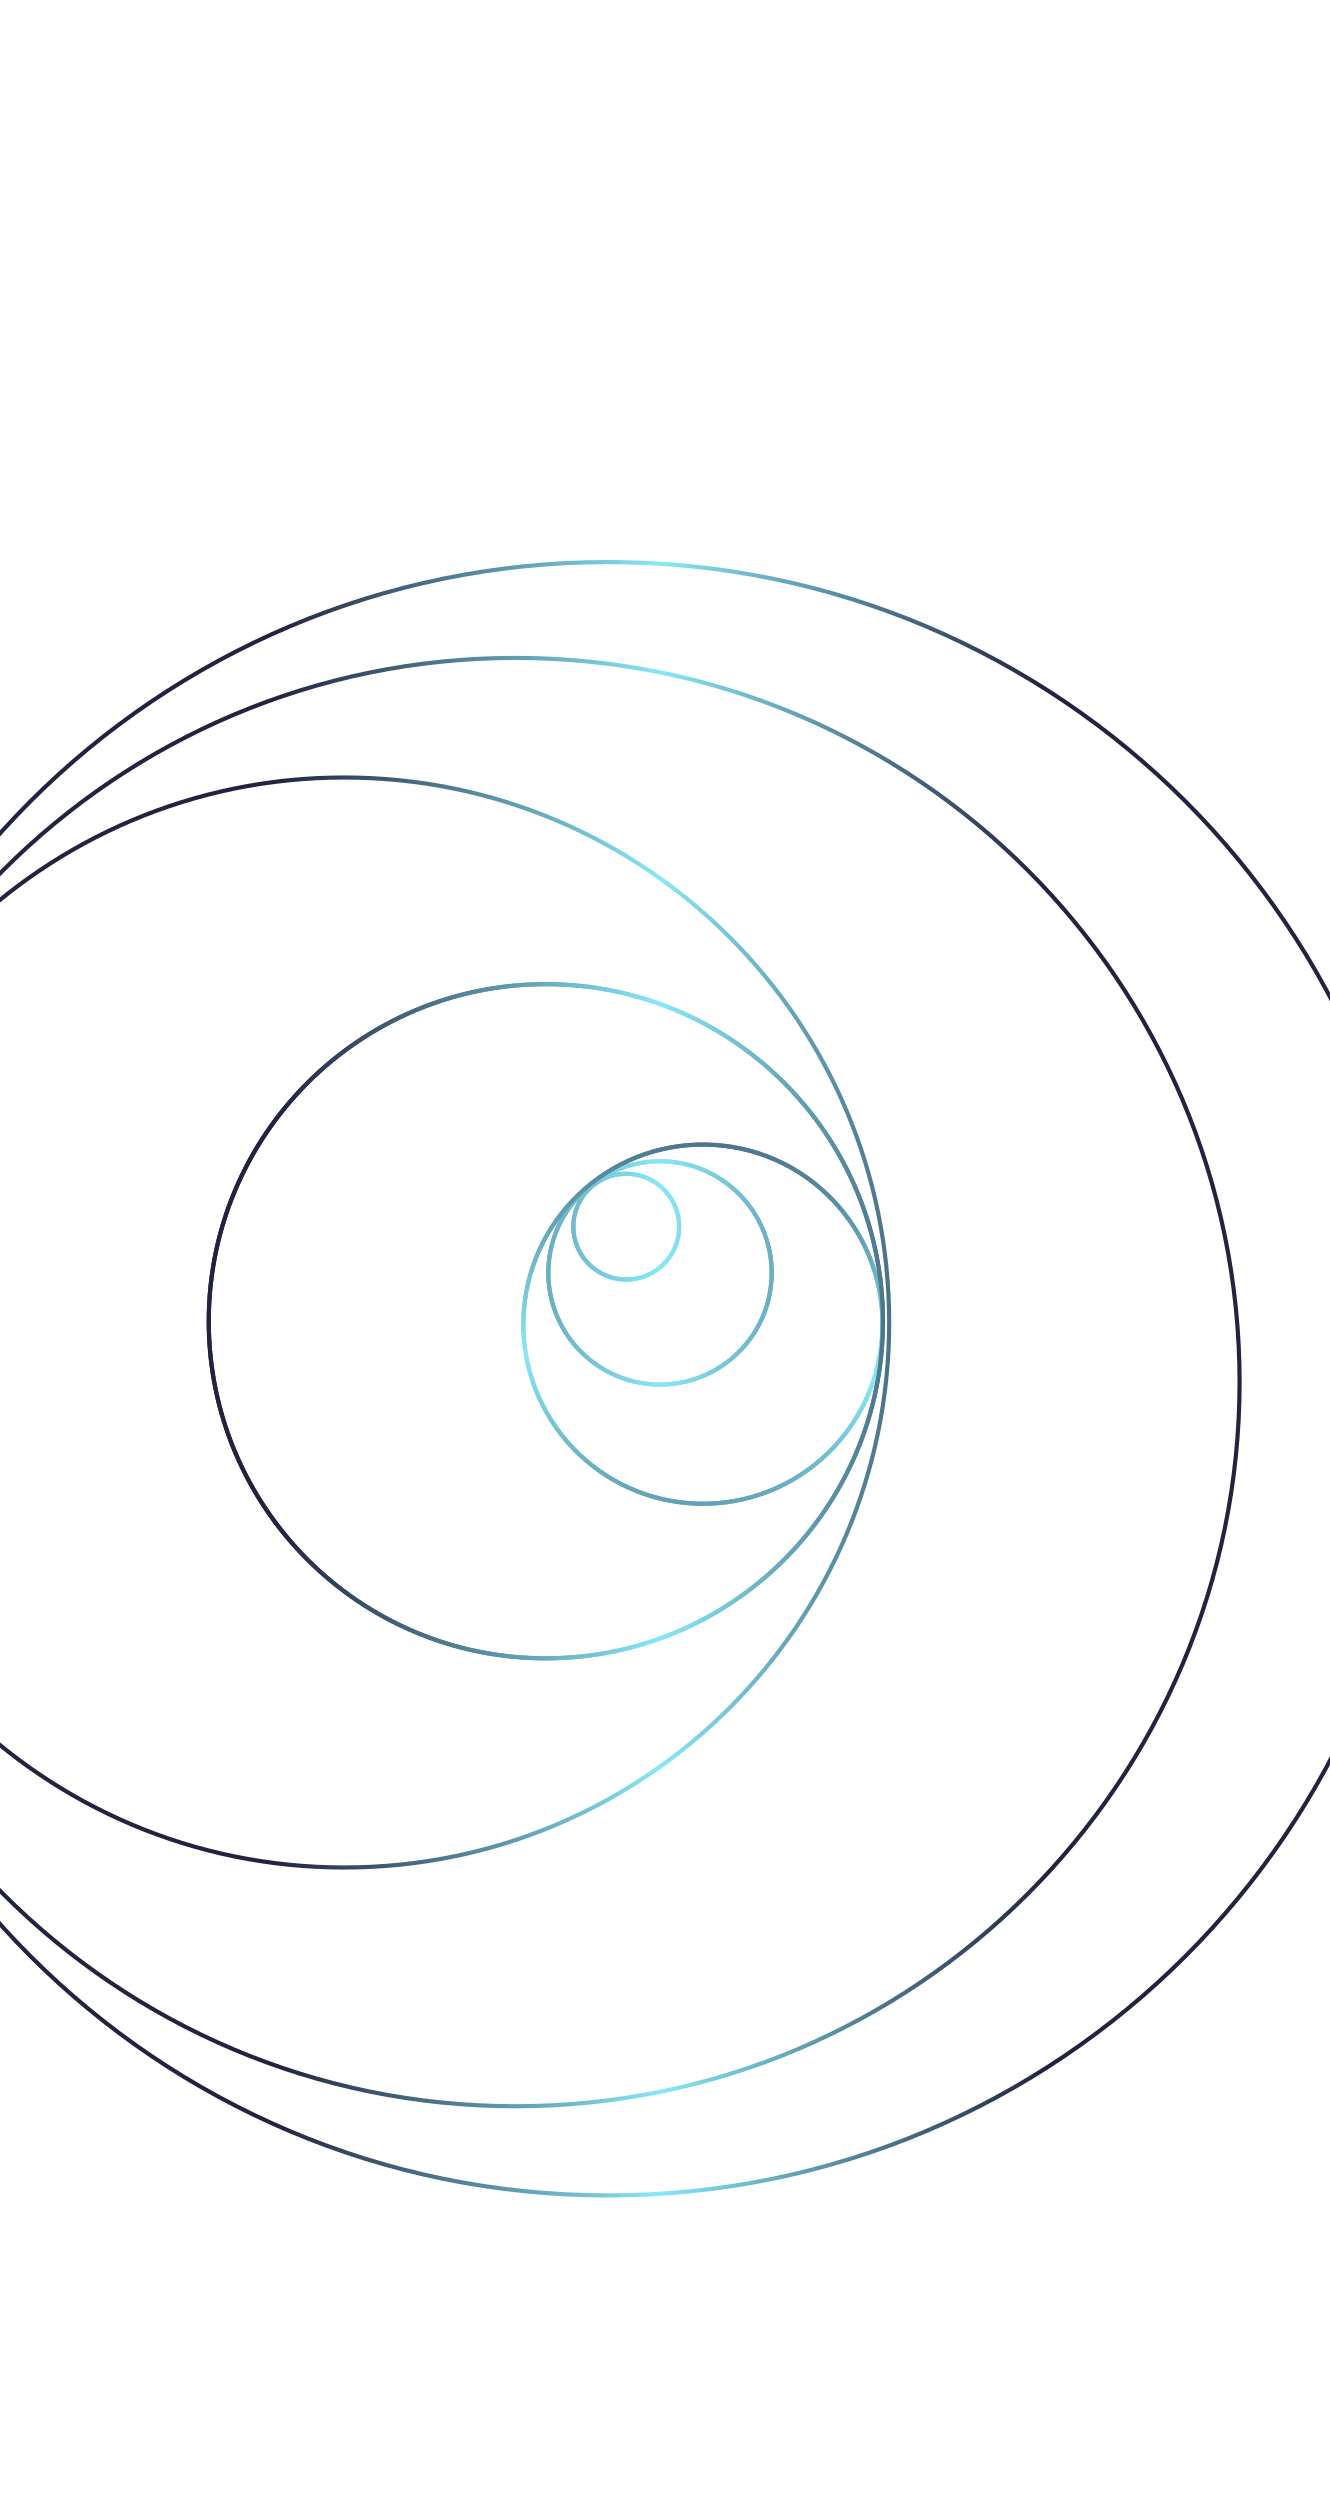
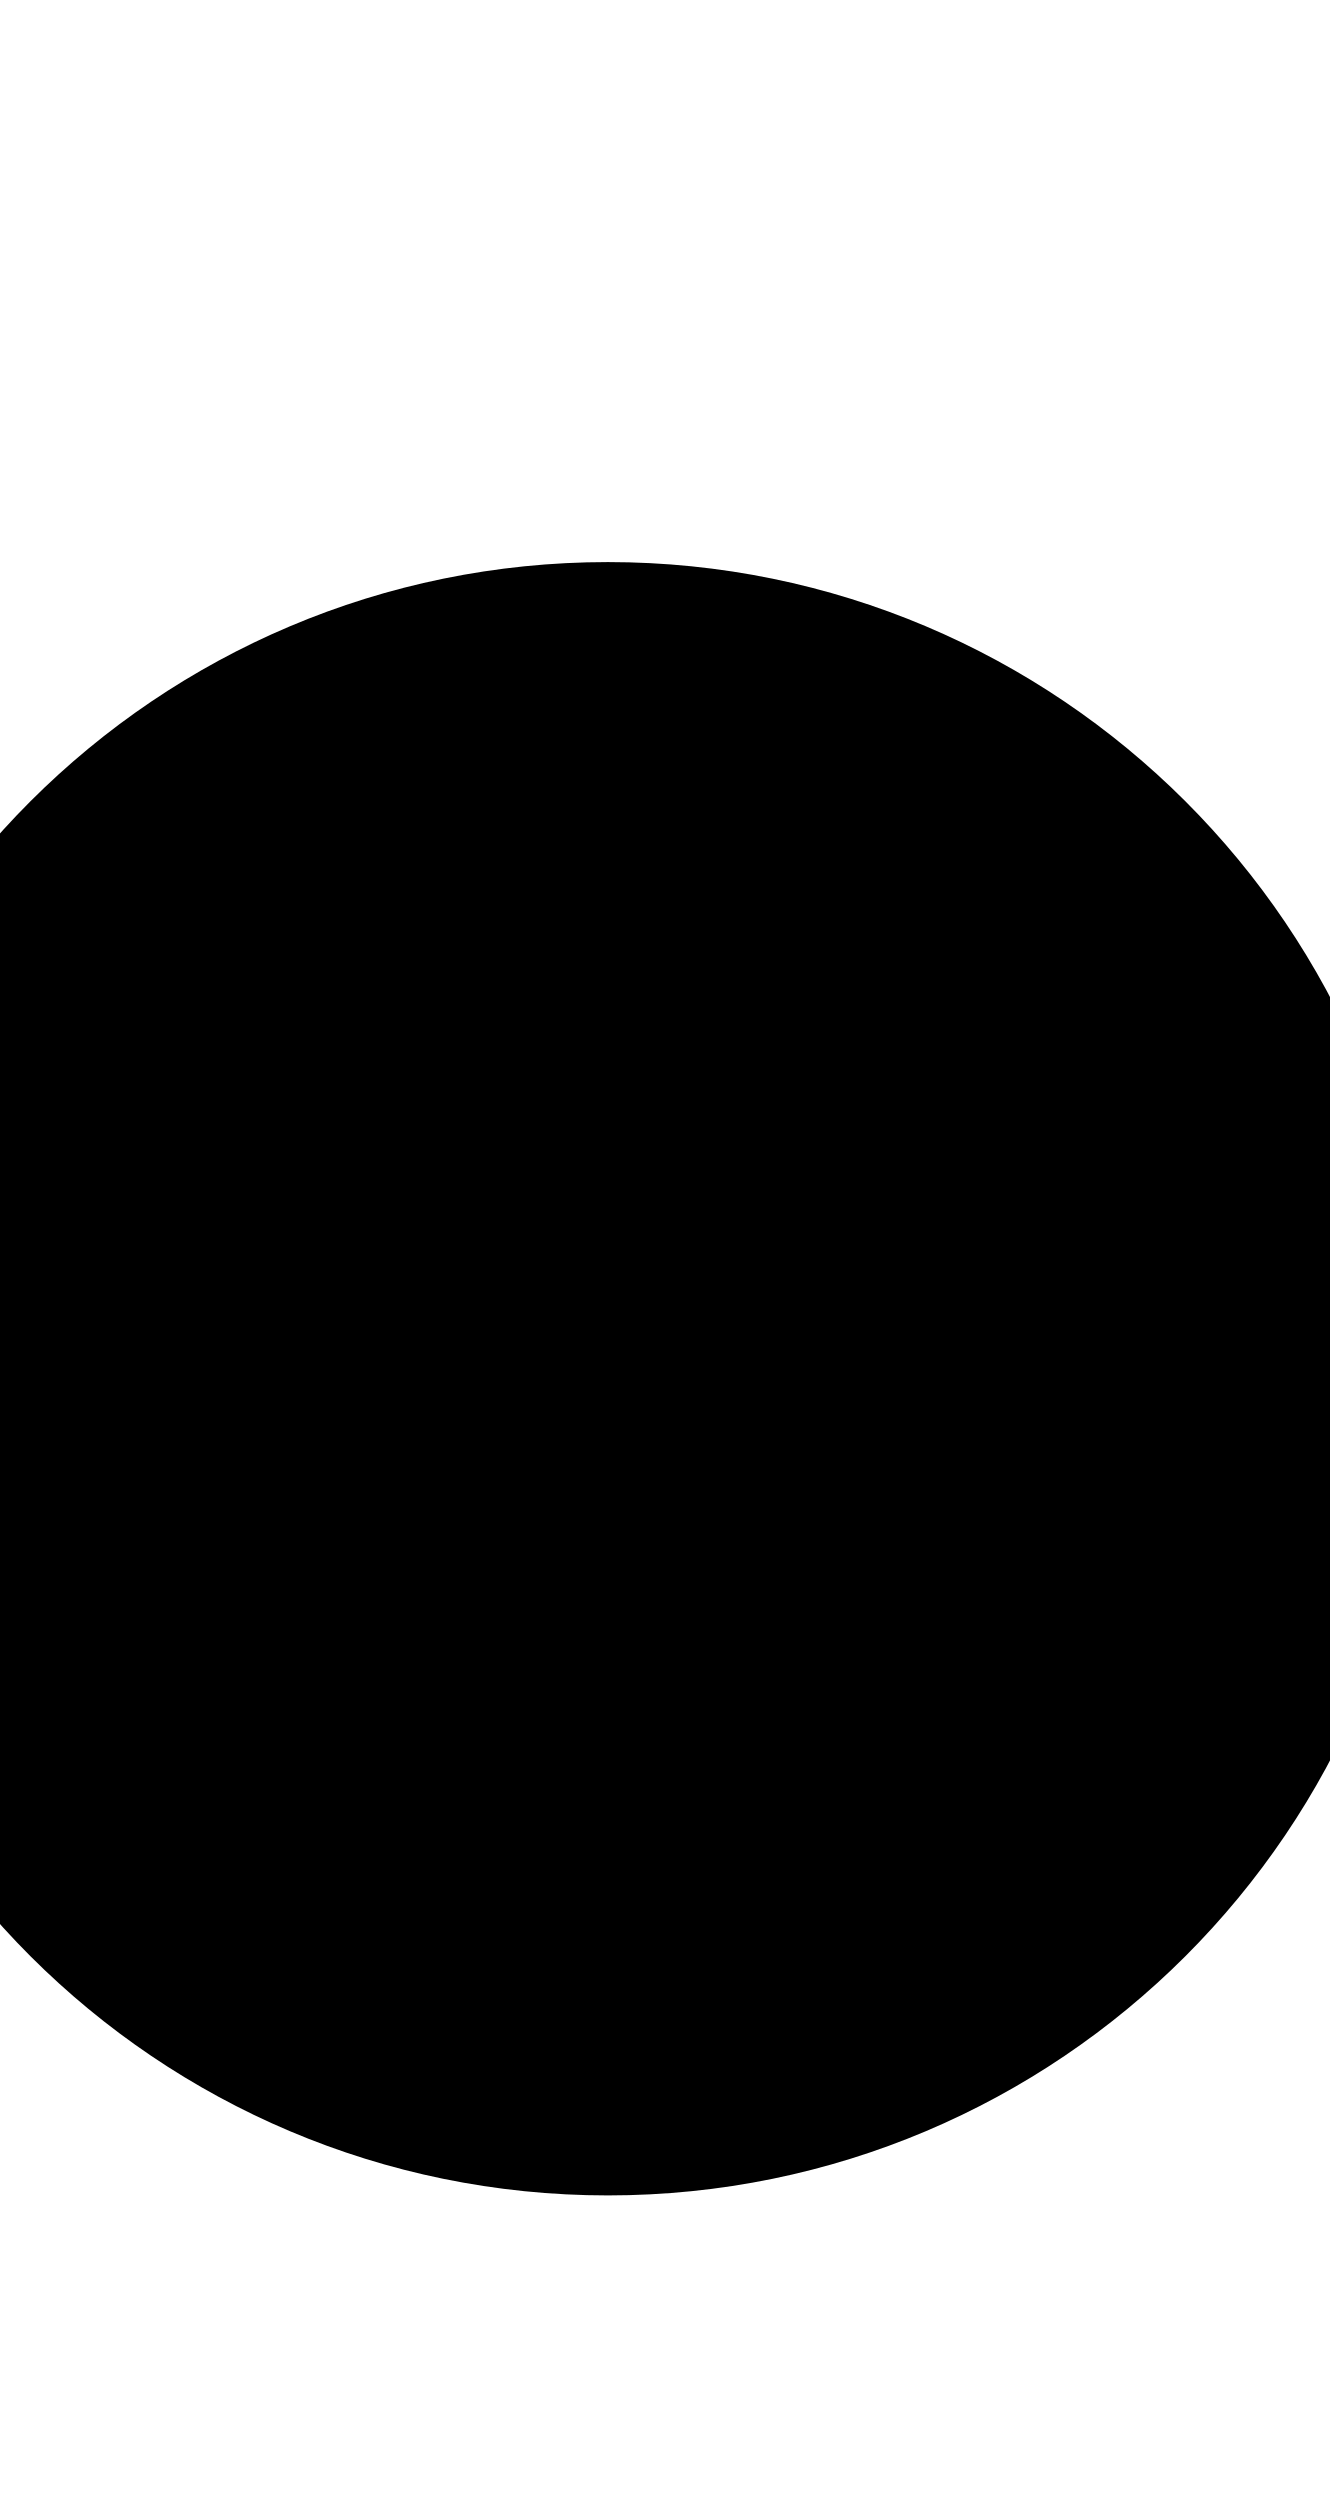
<svg xmlns="http://www.w3.org/2000/svg" version="1.1" id="Layer_1" x="0px" y="0px" viewBox="0 0 319 600" style="enable-background:new 0 0 319 600;" xml:space="preserve">
-   <style type="text/css">
- 	.st0{fill:none;stroke:url(#SVGID_1_);}
- 	.st1{fill:none;stroke:url(#SVGID_2_);}
- 	.st2{fill:none;stroke:url(#SVGID_3_);}
- 	.st3{fill:none;stroke:url(#SVGID_4_);}
- 	.st4{fill:none;stroke:url(#SVGID_5_);}
- 	.st5{fill:none;stroke:url(#SVGID_6_);}
- 	.st6{fill:none;stroke:url(#SVGID_7_);}
- 	.st7{fill:none;stroke:url(#SVGID_8_);}
- 	.st8{fill:none;stroke:url(#SVGID_9_);}
- 	.st9{fill:none;stroke:url(#SVGID_10_);}
- 	.st10{fill:none;stroke:url(#SVGID_11_);}
- </style>
  <g id="back">
    <linearGradient id="SVGID_1_" gradientUnits="userSpaceOnUse" x1="66.433" y1="162.3" x2="250.595" y2="162.3" gradientTransform="matrix(1 0 0 -1 0 494)">
      <stop offset="0" style="stop-color:#22233F" />
      <stop offset="0.5" style="stop-color:#87E8F7" />
      <stop offset="1" style="stop-color:#22233F" />
    </linearGradient>
    <circle class="st0" cx="123.7" cy="331.7" r="173.8" />
    <linearGradient id="SVGID_2_" gradientUnits="userSpaceOnUse" x1="66.433" y1="176.6" x2="250.595" y2="176.6" gradientTransform="matrix(1 0 0 -1 0 494)">
      <stop offset="0" style="stop-color:#22233F" />
      <stop offset="0.5" style="stop-color:#87E8F7" />
      <stop offset="1" style="stop-color:#22233F" />
    </linearGradient>
    <circle class="st1" cx="82.6" cy="317.4" r="130.8" />
    <linearGradient id="SVGID_3_" gradientUnits="userSpaceOnUse" x1="66.433" y1="163.1" x2="250.595" y2="163.1" gradientTransform="matrix(1 0 0 -1 0 494)">
      <stop offset="0" style="stop-color:#22233F" />
      <stop offset="0.5" style="stop-color:#87E8F7" />
      <stop offset="1" style="stop-color:#22233F" />
    </linearGradient>
    <circle class="st2" cx="145.9" cy="330.9" r="196" />
    <linearGradient id="SVGID_4_" gradientUnits="userSpaceOnUse" x1="66.433" y1="199.6" x2="250.595" y2="199.6" gradientTransform="matrix(1 0 0 -1 0 494)">
      <stop offset="0" style="stop-color:#22233F" />
      <stop offset="0.5" style="stop-color:#87E8F7" />
      <stop offset="1" style="stop-color:#22233F" />
    </linearGradient>
    <circle class="st3" cx="150.3" cy="294.4" r="12.7" />
    <linearGradient id="SVGID_5_" gradientUnits="userSpaceOnUse" x1="66.433" y1="188.5" x2="250.595" y2="188.5" gradientTransform="matrix(1 0 0 -1 0 494)">
      <stop offset="0" style="stop-color:#22233F" />
      <stop offset="0.5" style="stop-color:#87E8F7" />
      <stop offset="1" style="stop-color:#22233F" />
    </linearGradient>
    <circle class="st4" cx="158.4" cy="305.5" r="26.8" />
    <linearGradient id="SVGID_6_" gradientUnits="userSpaceOnUse" x1="66.433" y1="176.2" x2="250.595" y2="176.2" gradientTransform="matrix(1 0 0 -1 0 494)">
      <stop offset="0" style="stop-color:#22233F" />
      <stop offset="0.5" style="stop-color:#87E8F7" />
      <stop offset="1" style="stop-color:#22233F" />
    </linearGradient>
    <ellipse transform="matrix(7.088903e-02 -0.9975 0.9975 7.088903e-02 -160.2595 463.547)" class="st5" cx="168.7" cy="317.8" rx="43.1" ry="43.1" />
    <linearGradient id="SVGID_7_" gradientUnits="userSpaceOnUse" x1="66.433" y1="176.9" x2="250.595" y2="176.9" gradientTransform="matrix(1 0 0 -1 0 494)">
      <stop offset="0" style="stop-color:#22233F" />
      <stop offset="0.5" style="stop-color:#87E8F7" />
      <stop offset="1" style="stop-color:#22233F" />
    </linearGradient>
    <circle class="st6" cx="131" cy="317.1" r="80.9" />
  </g>
  <g id="first">
    <linearGradient id="SVGID_8_" gradientUnits="userSpaceOnUse" x1="66.433" y1="199.6" x2="250.595" y2="199.6" gradientTransform="matrix(1 0 0 -1 0 494)">
      <stop offset="0" style="stop-color:#22233F" />
      <stop offset="0.5" style="stop-color:#87E8F7" />
      <stop offset="1" style="stop-color:#22233F" />
    </linearGradient>
    <circle class="st7" cx="150.3" cy="294.4" r="12.7" />
    <linearGradient id="SVGID_9_" gradientUnits="userSpaceOnUse" x1="66.433" y1="188.5" x2="250.595" y2="188.5" gradientTransform="matrix(1 0 0 -1 0 494)">
      <stop offset="0" style="stop-color:#22233F" />
      <stop offset="0.5" style="stop-color:#87E8F7" />
      <stop offset="1" style="stop-color:#22233F" />
    </linearGradient>
    <circle class="st8" cx="158.4" cy="305.5" r="26.8" />
    <linearGradient id="SVGID_10_" gradientUnits="userSpaceOnUse" x1="66.433" y1="176.2" x2="250.595" y2="176.2" gradientTransform="matrix(1 0 0 -1 0 494)">
      <stop offset="0" style="stop-color:#22233F" />
      <stop offset="0.5" style="stop-color:#87E8F7" />
      <stop offset="1" style="stop-color:#22233F" />
    </linearGradient>
    <ellipse transform="matrix(7.088903e-02 -0.9975 0.9975 7.088903e-02 -160.2595 463.547)" class="st9" cx="168.7" cy="317.8" rx="43.1" ry="43.1" />
    <linearGradient id="SVGID_11_" gradientUnits="userSpaceOnUse" x1="66.433" y1="176.9" x2="250.595" y2="176.9" gradientTransform="matrix(1 0 0 -1 0 494)">
      <stop offset="0" style="stop-color:#22233F" />
      <stop offset="0.5" style="stop-color:#87E8F7" />
      <stop offset="1" style="stop-color:#22233F" />
    </linearGradient>
    <circle class="st10" cx="131" cy="317.1" r="80.9" />
  </g>
</svg>
